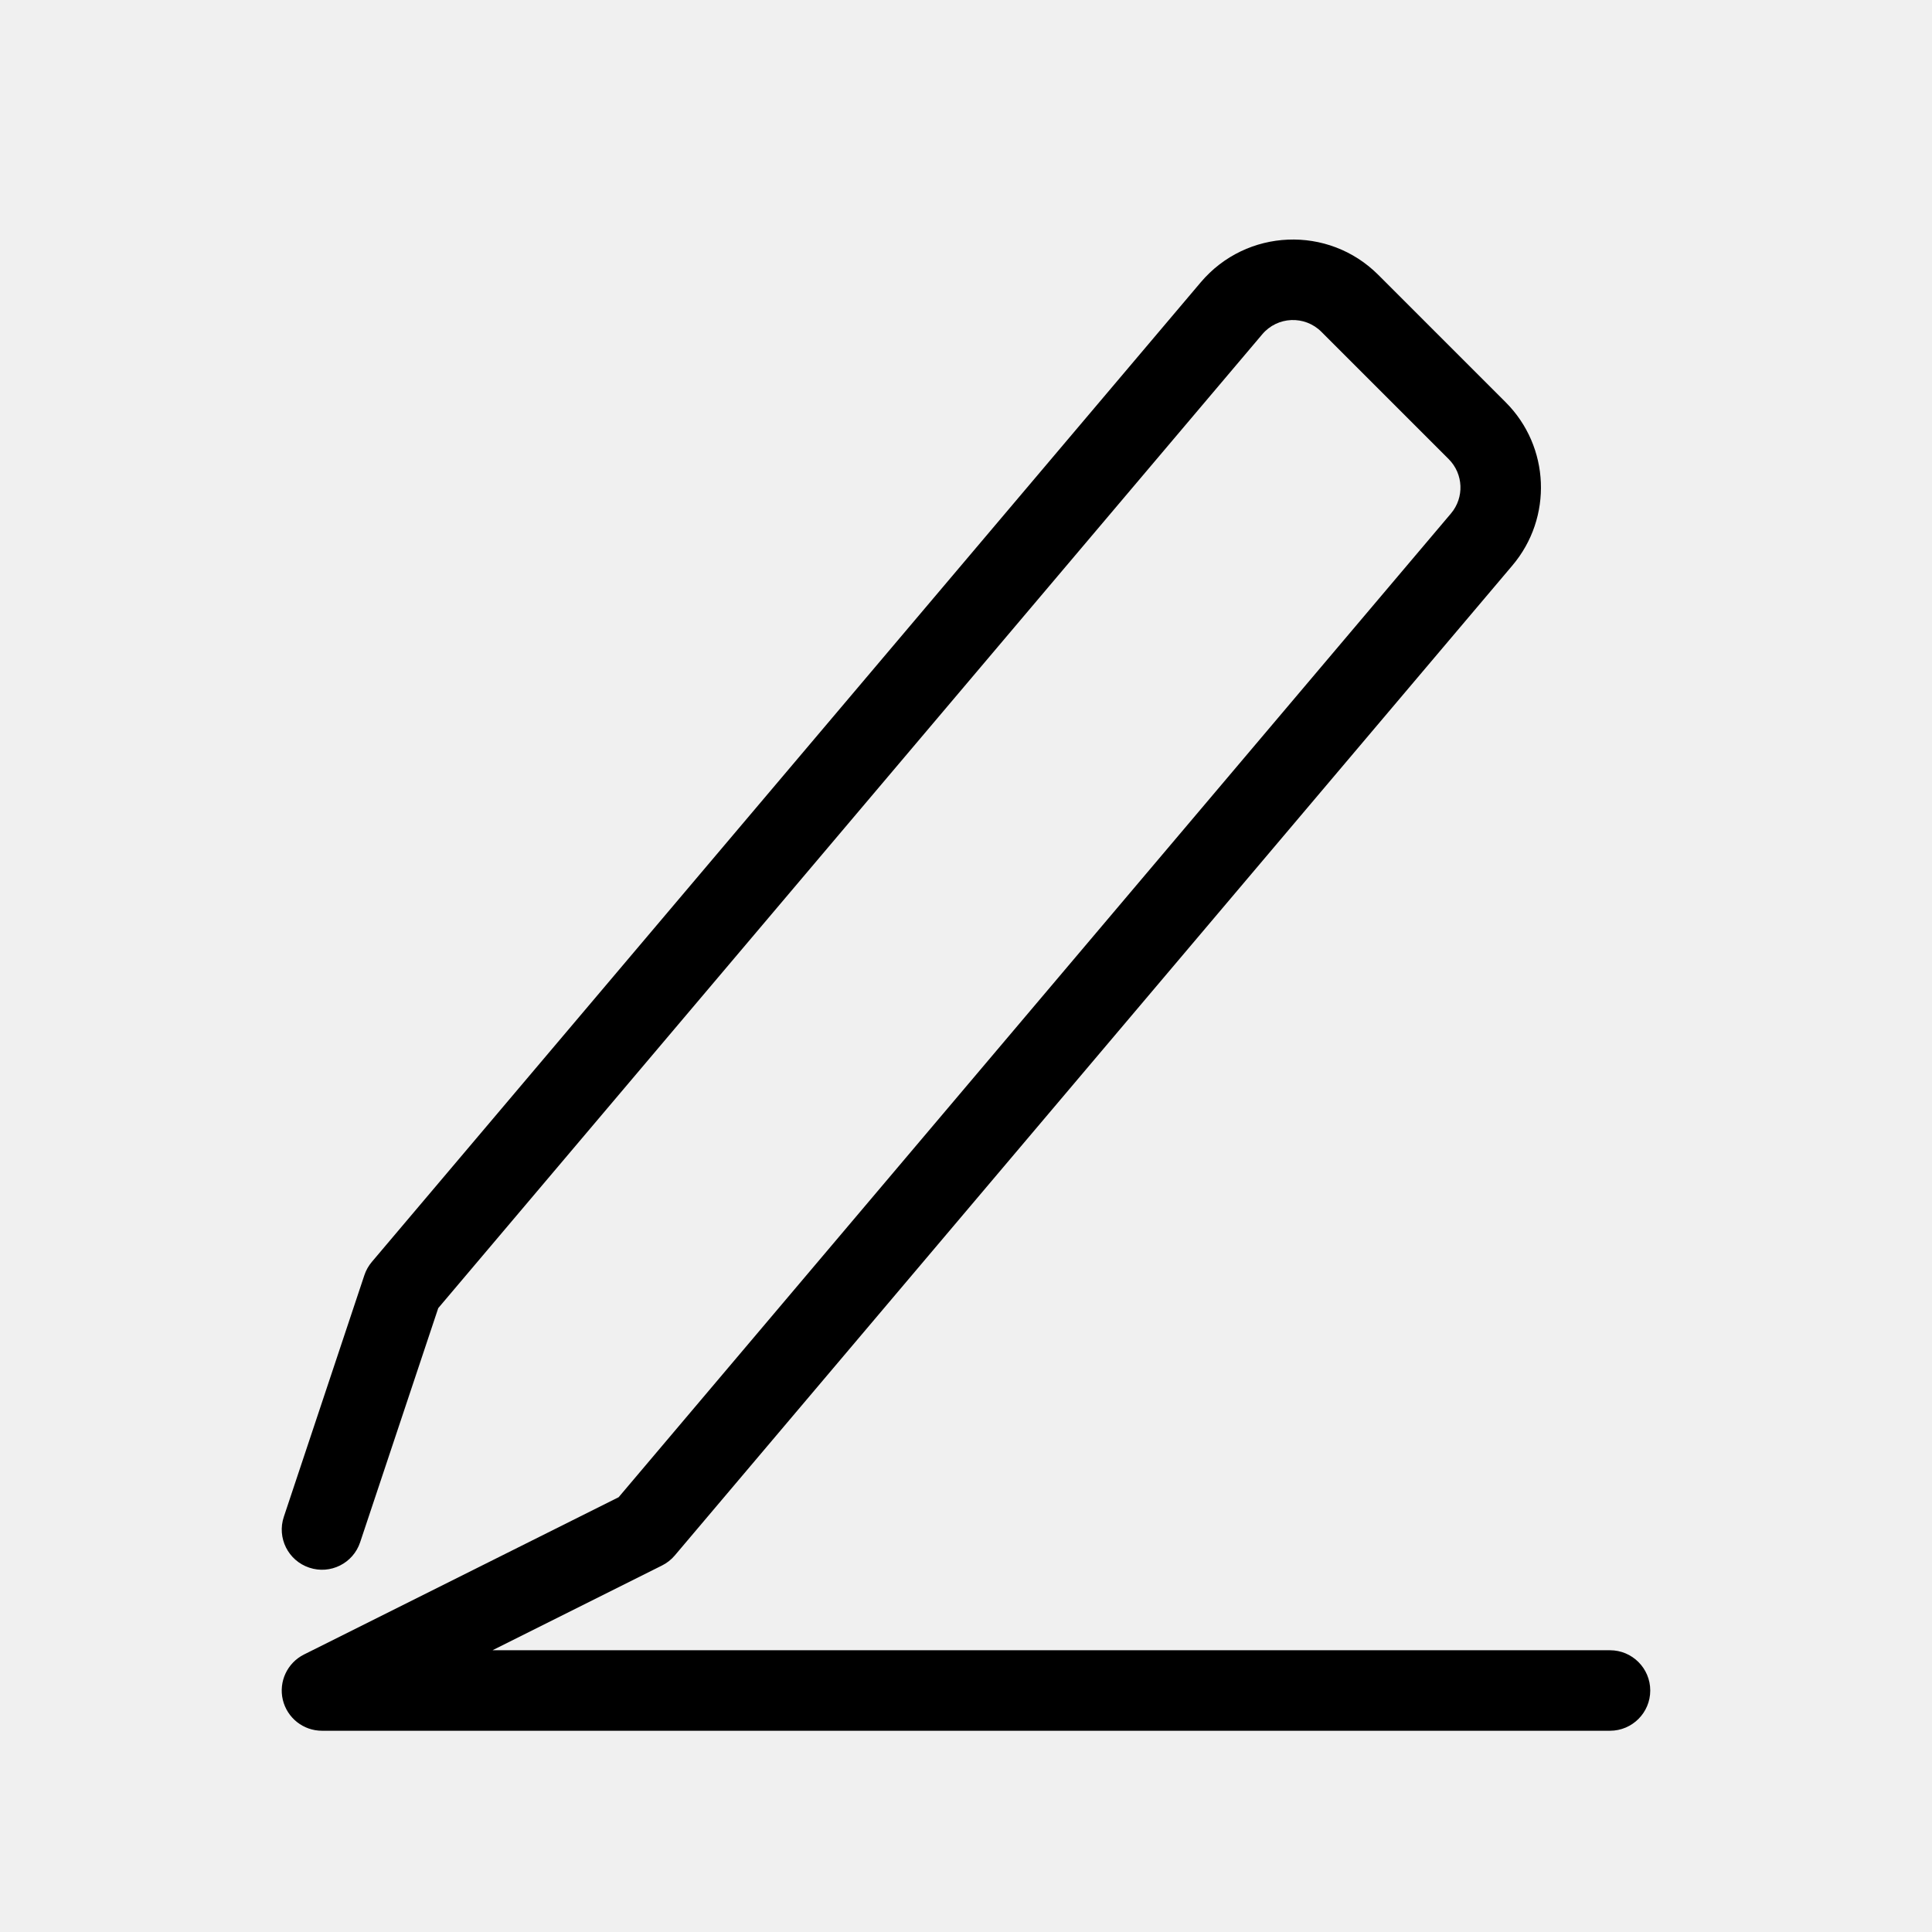
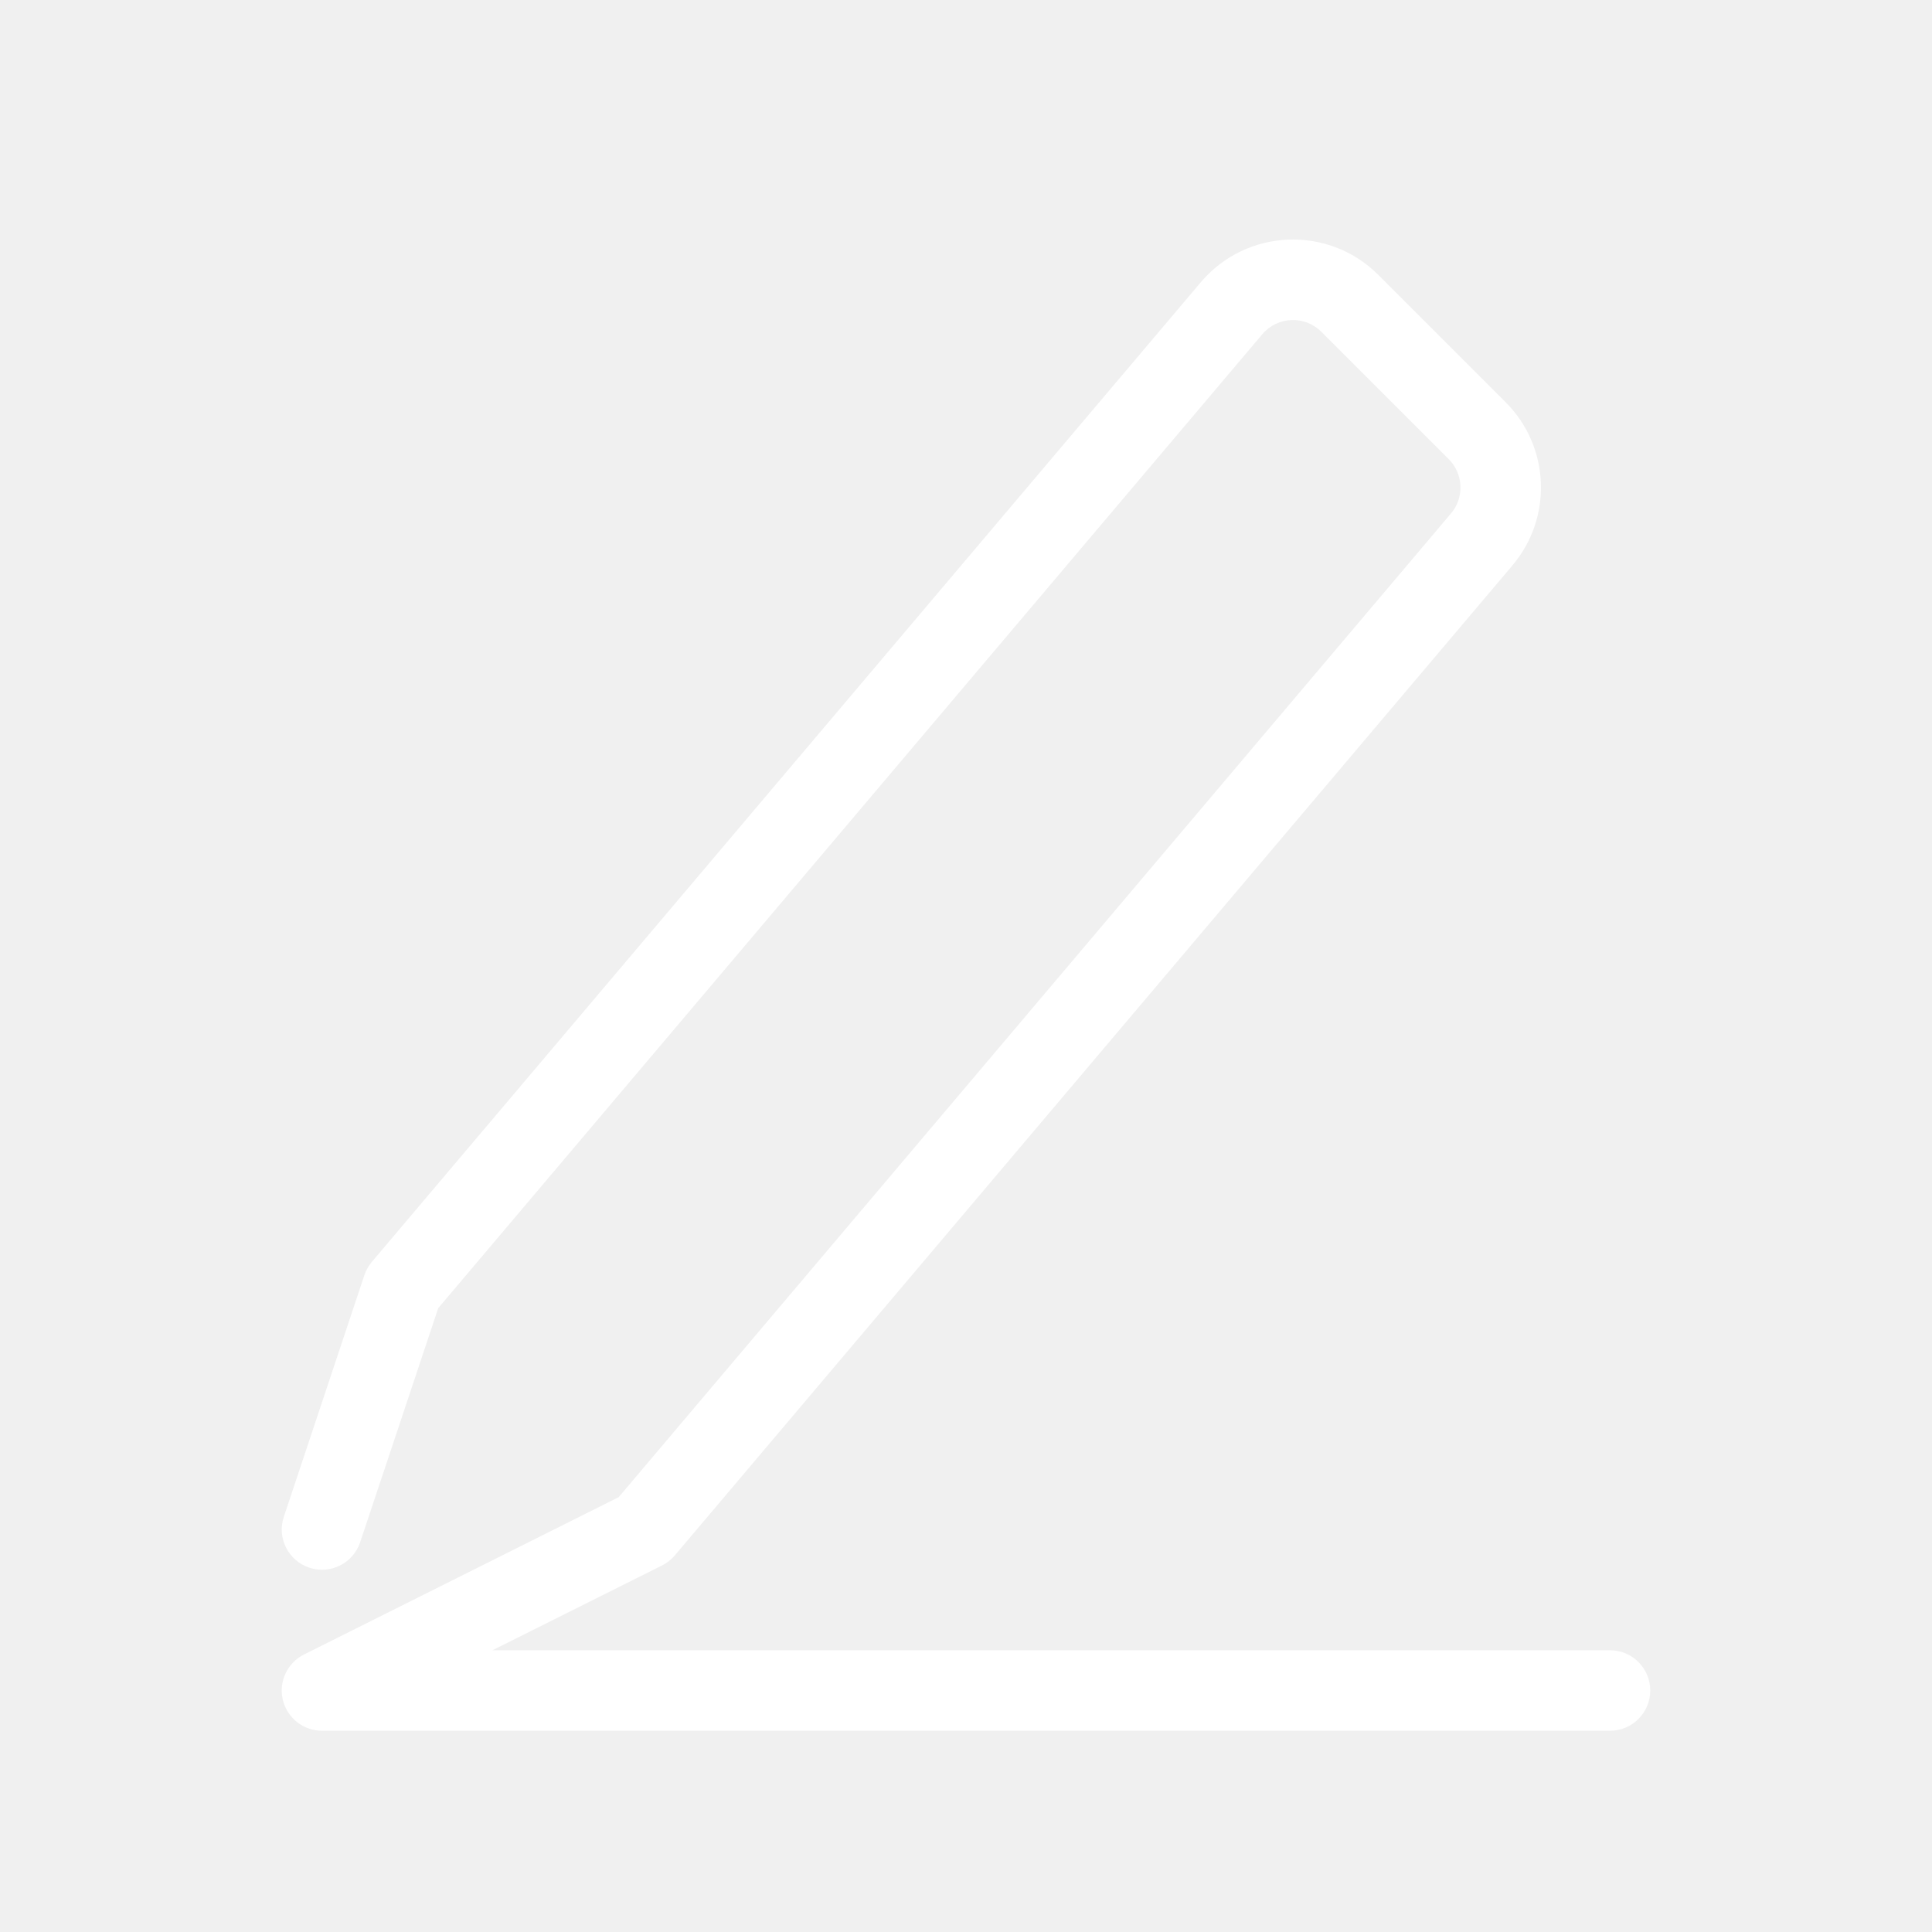
<svg xmlns="http://www.w3.org/2000/svg" width="800px" height="800px" viewBox="0 0 24 24" fill="none">
-   <path fill-rule="evenodd" clip-rule="evenodd" d="M14.916 3.507C15.483 2.837 16.502 2.794 17.122 3.415L18.703 4.996C19.255 5.547 19.291 6.43 18.787 7.025L8.382 19.323C8.338 19.375 8.284 19.417 8.224 19.447L6.118 20.5H20C20.276 20.5 20.5 20.724 20.5 21C20.5 21.276 20.276 21.5 20 21.5H4C3.768 21.5 3.567 21.341 3.513 21.115C3.46 20.889 3.569 20.657 3.776 20.553L7.685 18.599L18.024 6.379C18.192 6.181 18.18 5.887 17.996 5.703L16.415 4.122C16.208 3.915 15.869 3.929 15.68 4.153L5.444 16.25L4.474 19.158C4.387 19.42 4.104 19.562 3.842 19.474C3.58 19.387 3.438 19.104 3.526 18.842L4.526 15.842C4.546 15.781 4.577 15.726 4.618 15.677L14.916 3.507Z" fill="#000000" />
+   <path fill-rule="evenodd" clip-rule="evenodd" d="M14.916 3.507C15.483 2.837 16.502 2.794 17.122 3.415L18.703 4.996C19.255 5.547 19.291 6.43 18.787 7.025L8.382 19.323C8.338 19.375 8.284 19.417 8.224 19.447L6.118 20.5H20C20.276 20.5 20.5 20.724 20.5 21C20.5 21.276 20.276 21.5 20 21.5H4C3.768 21.5 3.567 21.341 3.513 21.115C3.46 20.889 3.569 20.657 3.776 20.553L7.685 18.599L18.024 6.379C18.192 6.181 18.18 5.887 17.996 5.703L16.415 4.122C16.208 3.915 15.869 3.929 15.68 4.153L5.444 16.25L4.474 19.158C4.387 19.42 4.104 19.562 3.842 19.474C3.58 19.387 3.438 19.104 3.526 18.842L4.526 15.842C4.546 15.781 4.577 15.726 4.618 15.677L14.916 3.507Z" fill="#FFF" />
</svg>
